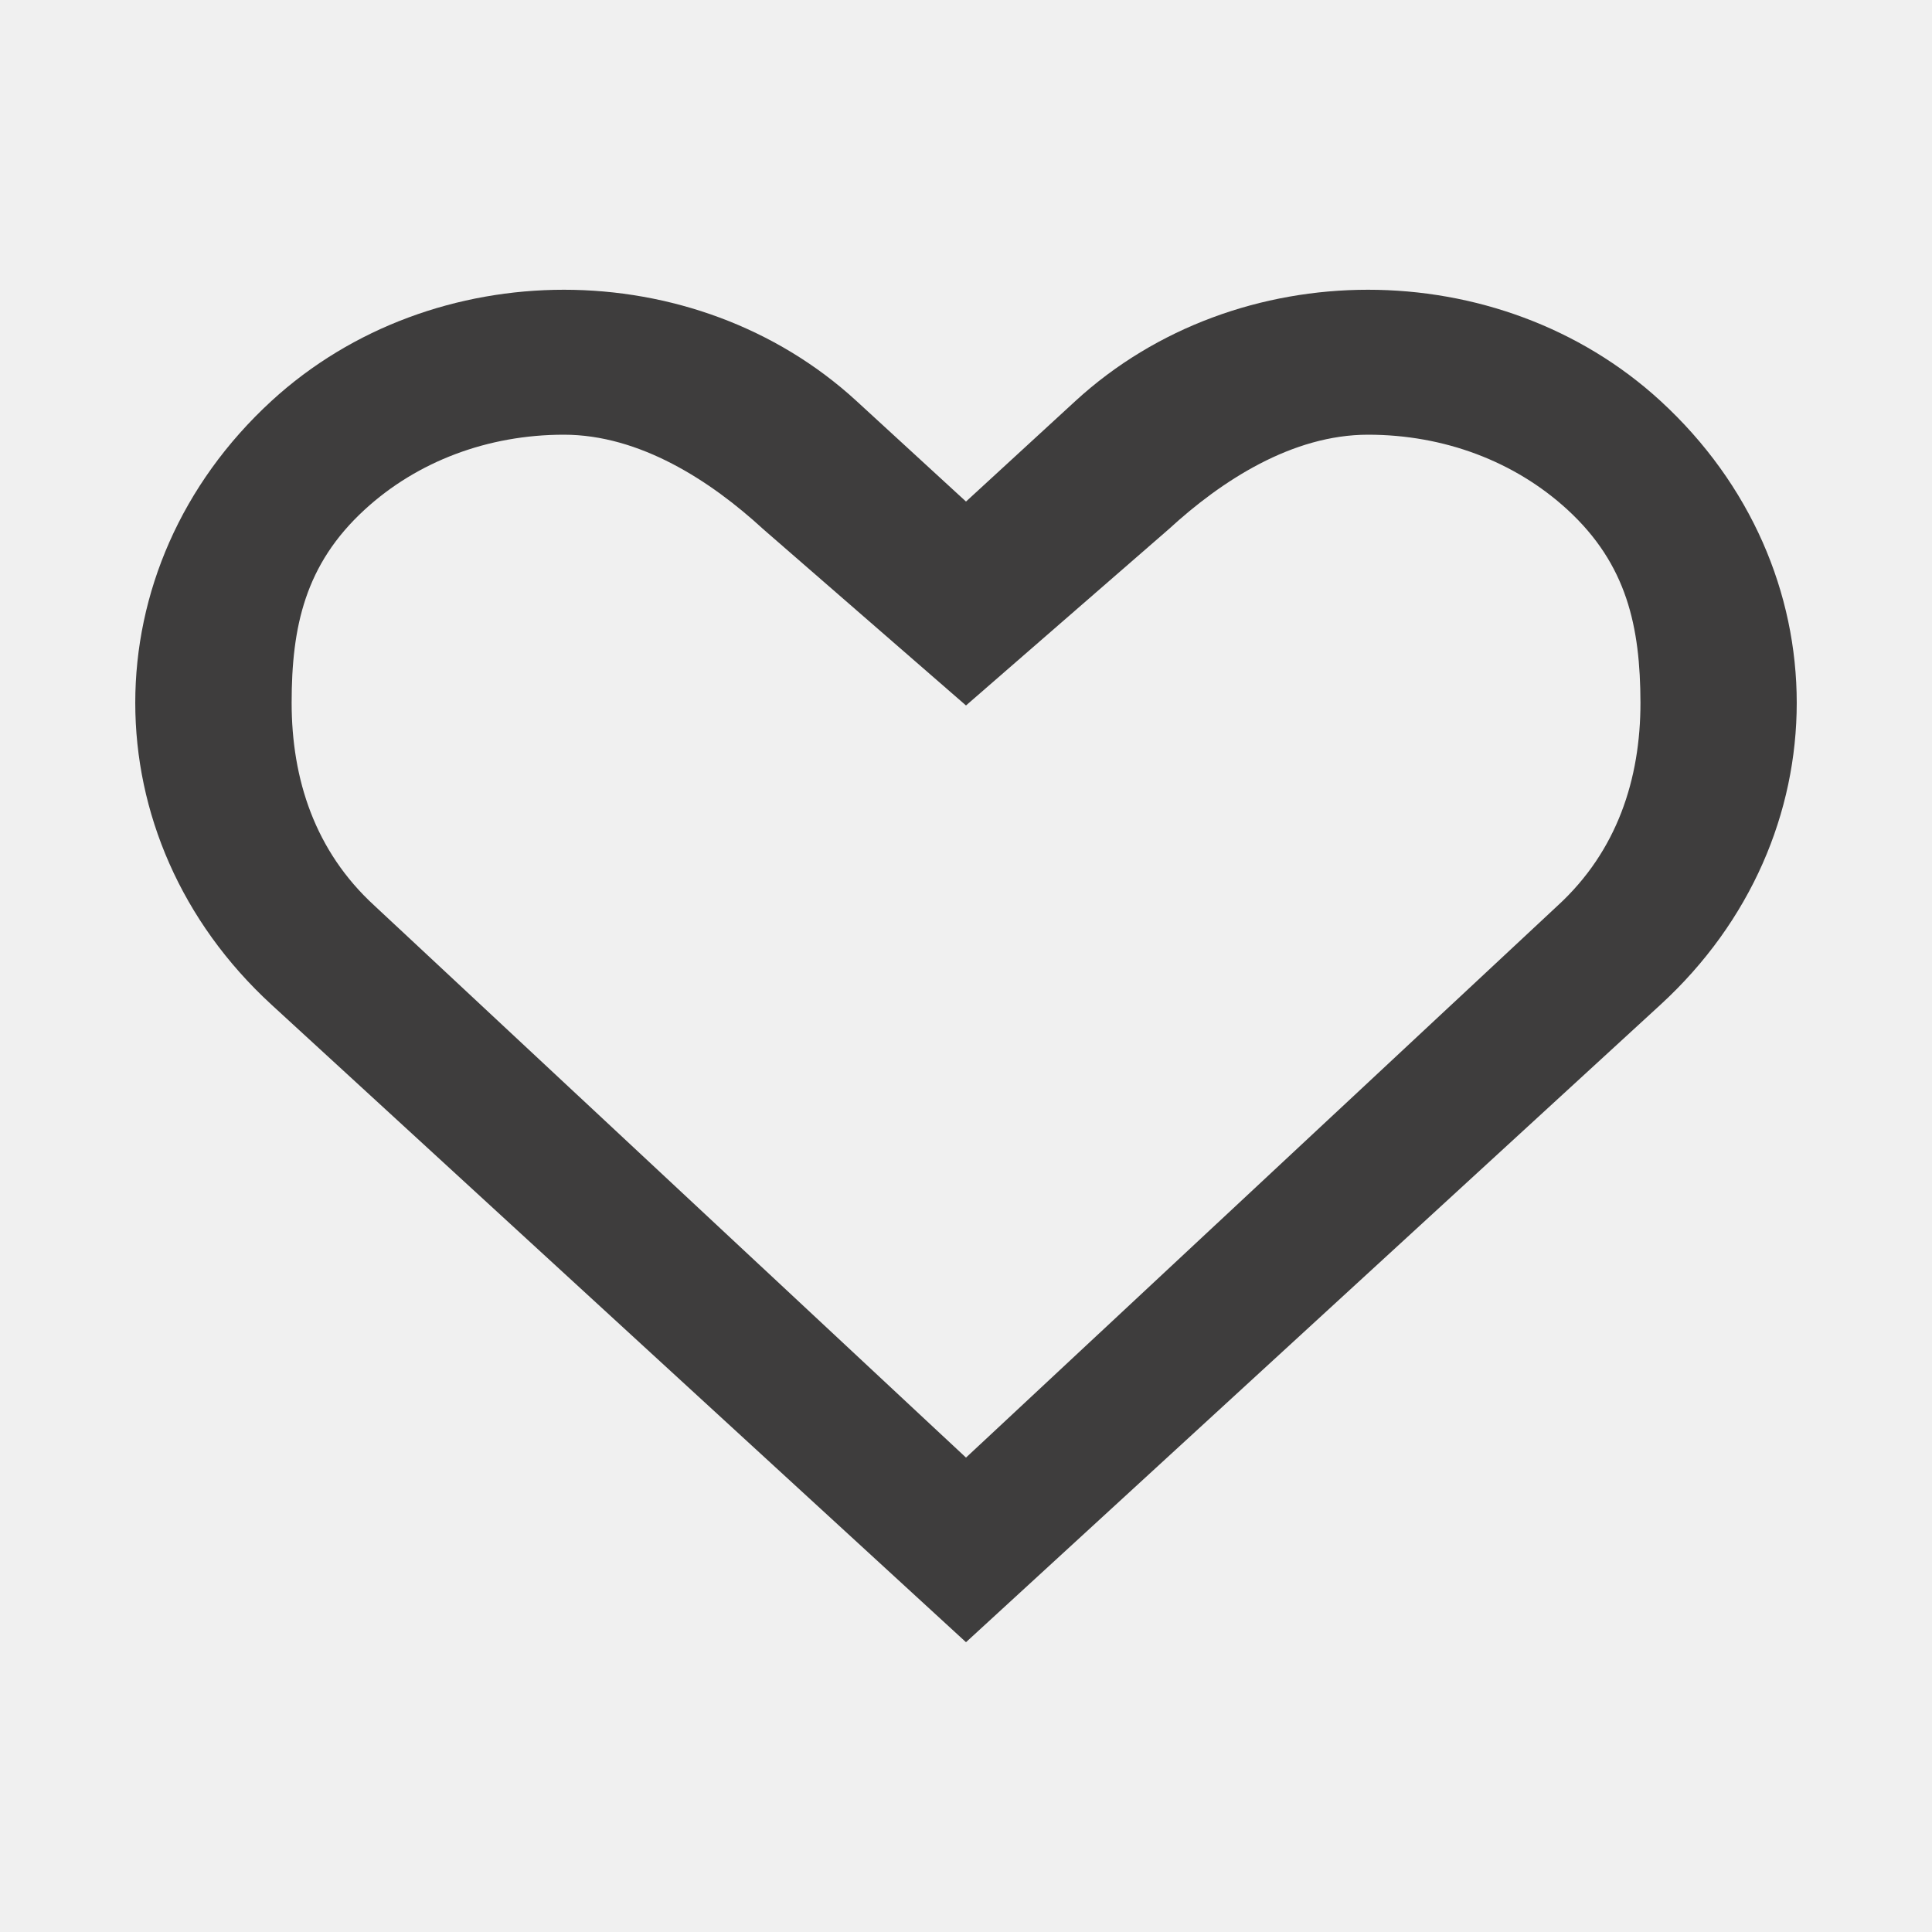
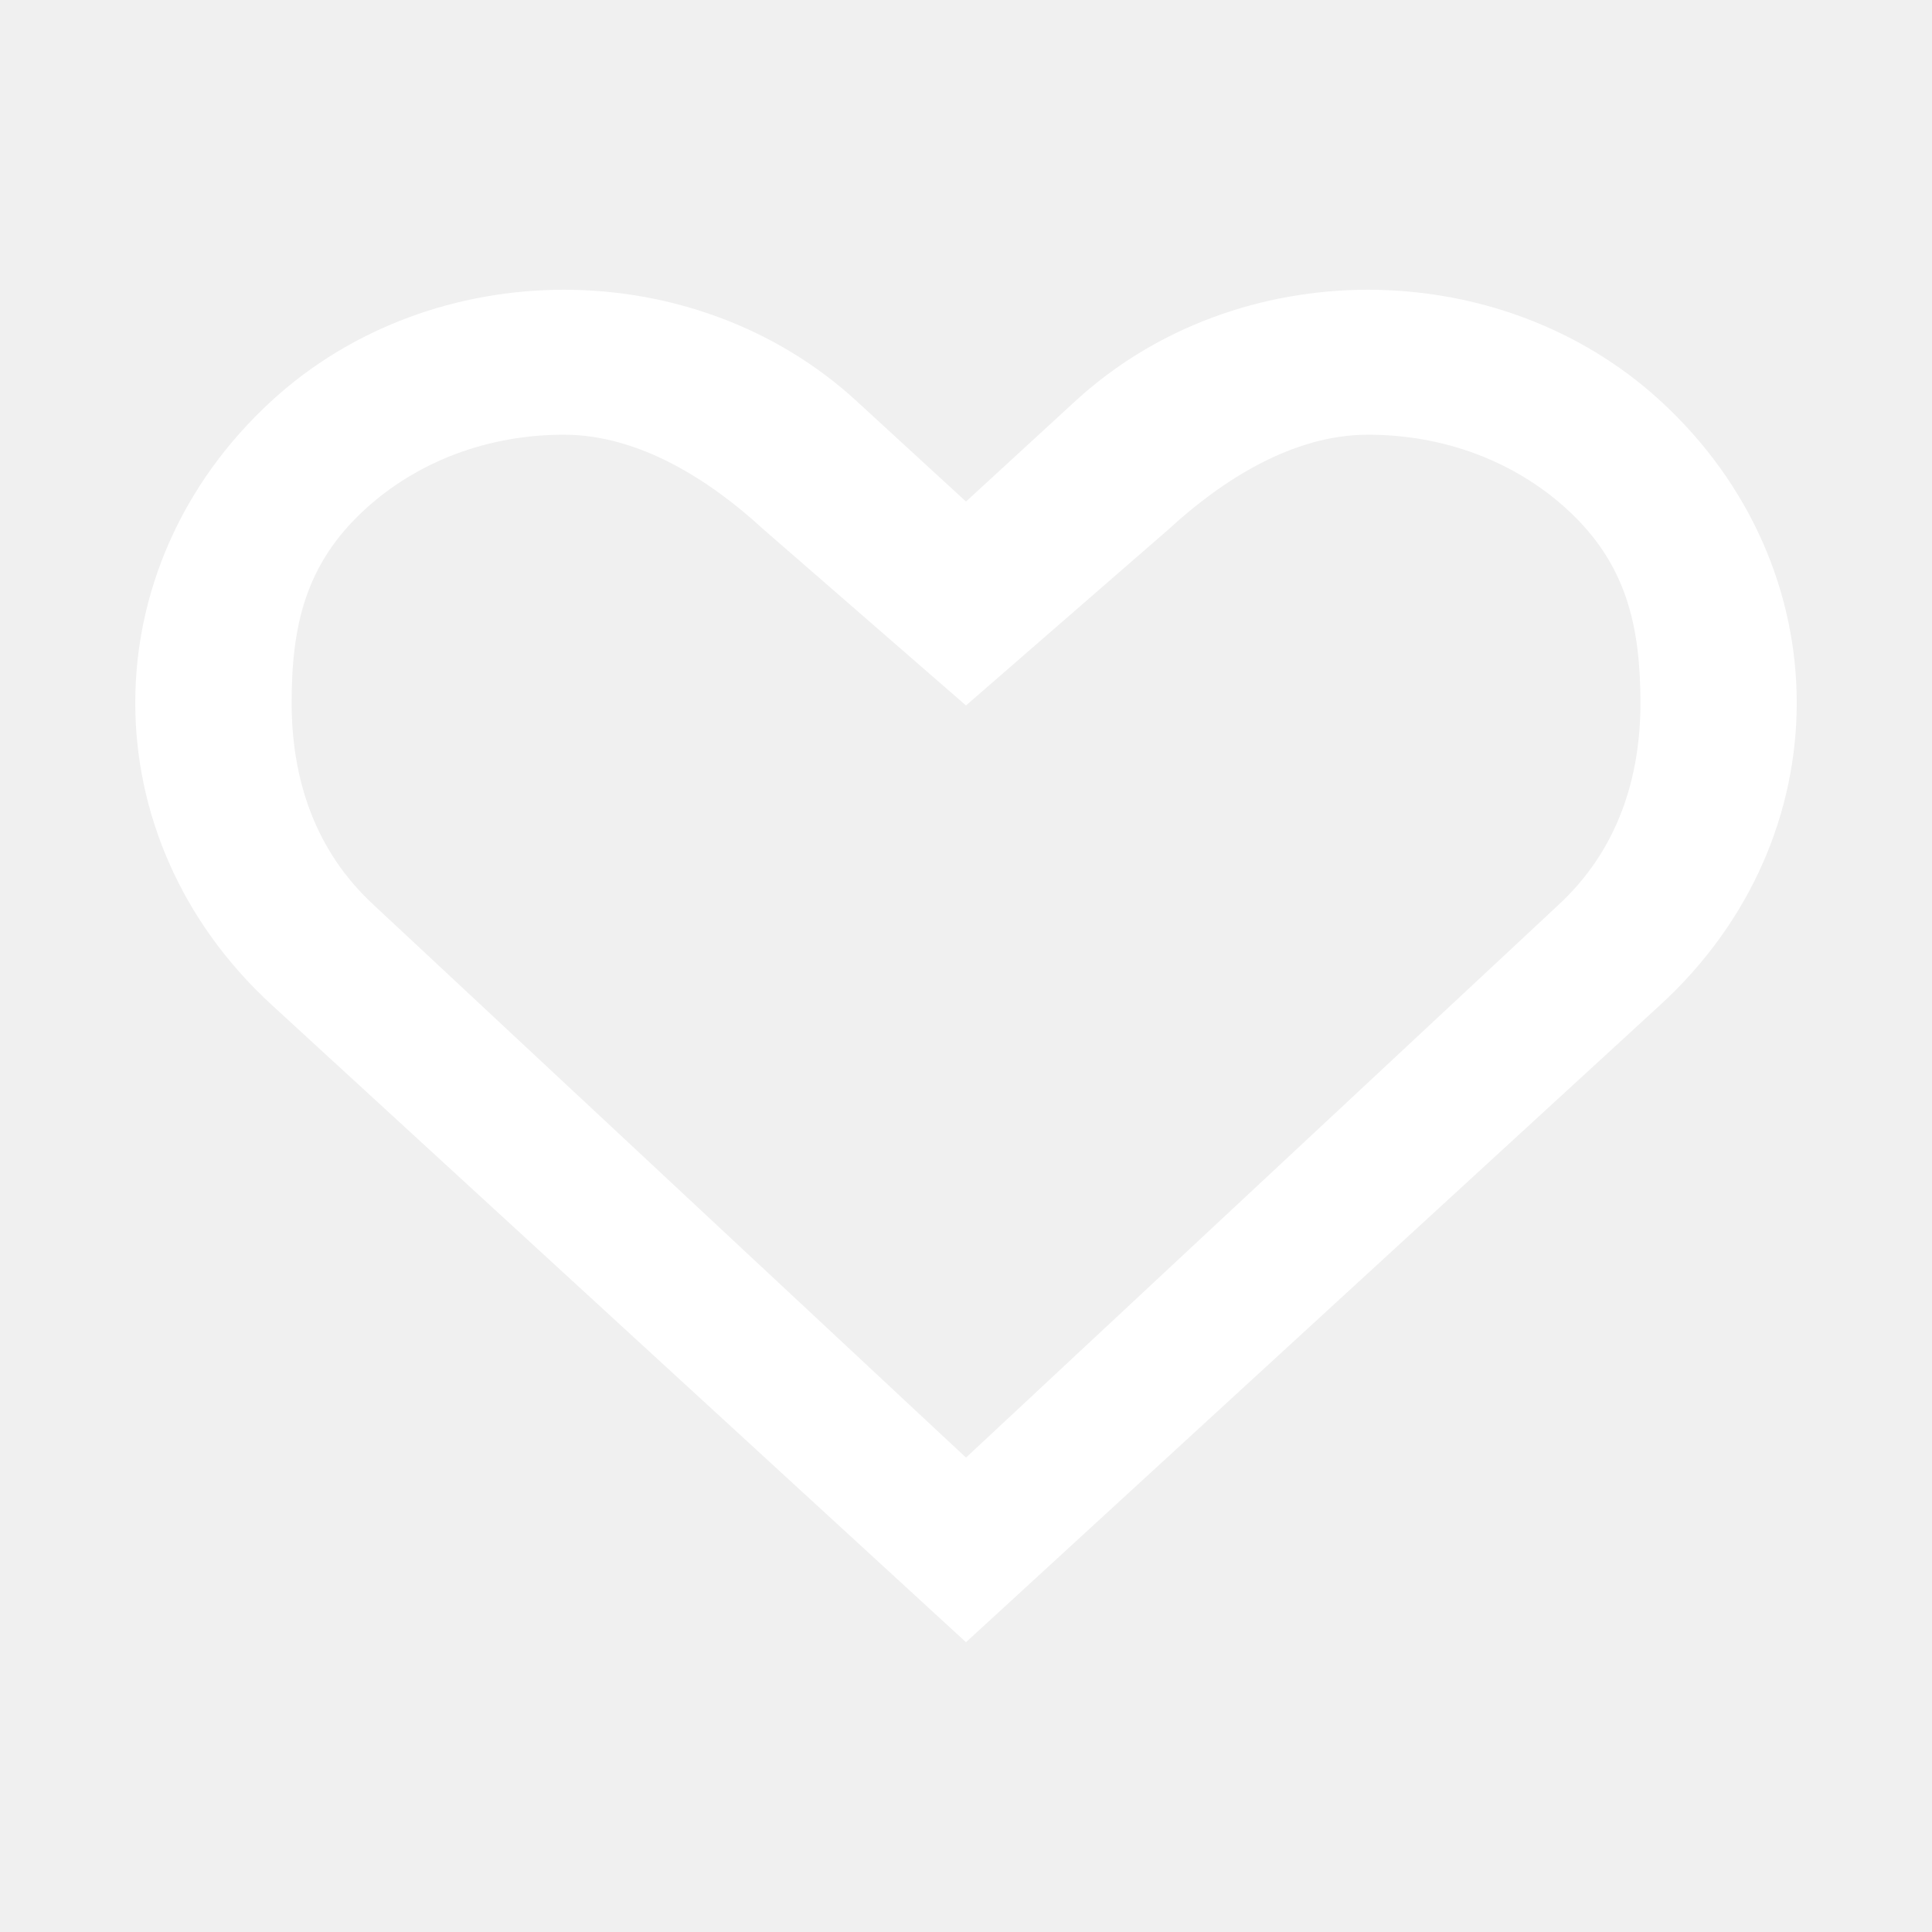
<svg xmlns="http://www.w3.org/2000/svg" version="1.1" width="20" height="20" viewBox="0 0 20 20">
  <g id="icomoon-ignore">
</g>
-   <path d="M17.189 4.15c-1.672-1.534-4.383-1.534-6.055 0l-1.134 1.042-1.135-1.042c-1.672-1.534-4.382-1.534-6.054 0-1.881 1.727-1.881 4.524 0 6.251l7.189 6.599 7.189-6.599c1.881-1.726 1.881-4.524 0-6.251zM16.125 9.375l-6.125 5.714-6.124-5.714c-0.618-0.566-0.857-1.312-0.857-2.1 0-0.786 0.138-1.432 0.756-1.999 0.545-0.501 1.278-0.776 2.062-0.776 0.785 0 1.518 0.476 2.063 0.977l2.1 1.826 2.1-1.826c0.545-0.501 1.277-0.977 2.062-0.977s1.518 0.275 2.064 0.776c0.617 0.567 0.754 1.213 0.756 1.999 0 0.787-0.24 1.534-0.857 2.1z" fill="#3e3d3d" />
+   <path d="M17.189 4.15c-1.672-1.534-4.383-1.534-6.055 0l-1.134 1.042-1.135-1.042c-1.672-1.534-4.382-1.534-6.054 0-1.881 1.727-1.881 4.524 0 6.251l7.189 6.599 7.189-6.599c1.881-1.726 1.881-4.524 0-6.251zM16.125 9.375l-6.125 5.714-6.124-5.714c-0.618-0.566-0.857-1.312-0.857-2.1 0-0.786 0.138-1.432 0.756-1.999 0.545-0.501 1.278-0.776 2.062-0.776 0.785 0 1.518 0.476 2.063 0.977l2.1 1.826 2.1-1.826c0.545-0.501 1.277-0.977 2.062-0.977s1.518 0.275 2.064 0.776c0.617 0.567 0.754 1.213 0.756 1.999 0 0.787-0.24 1.534-0.857 2.1z" fill="#ffffff" />
</svg>
